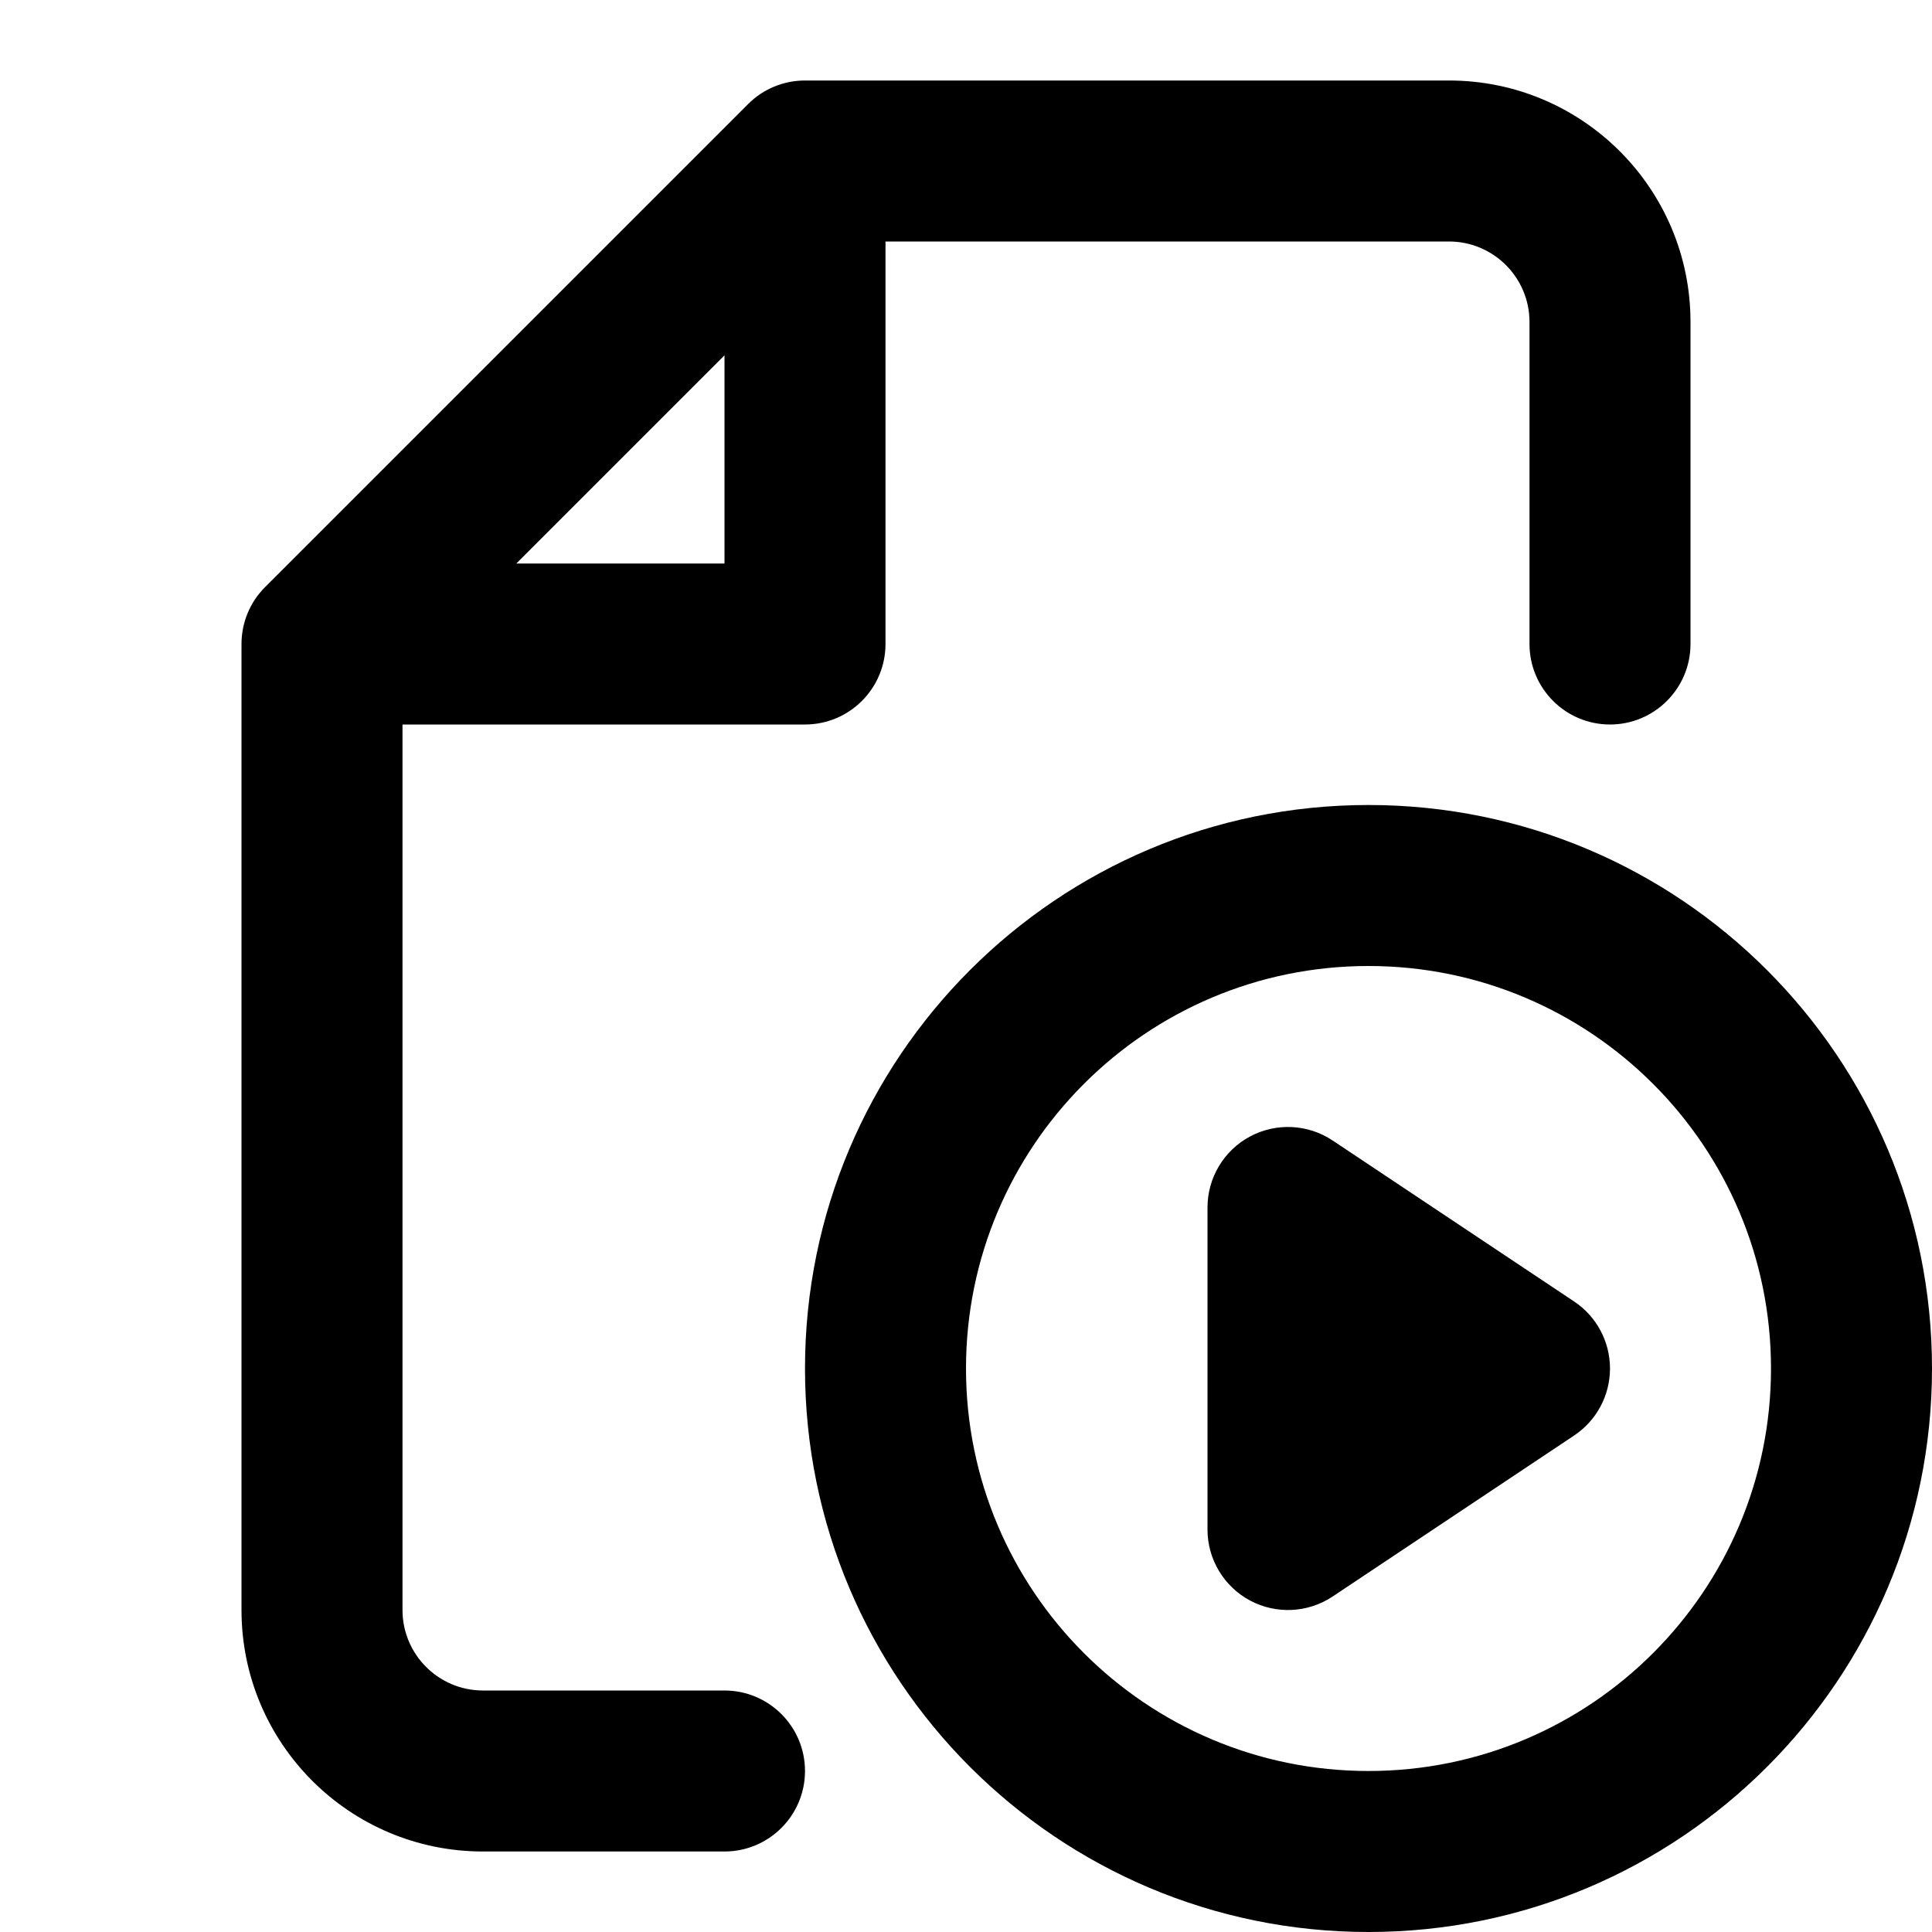
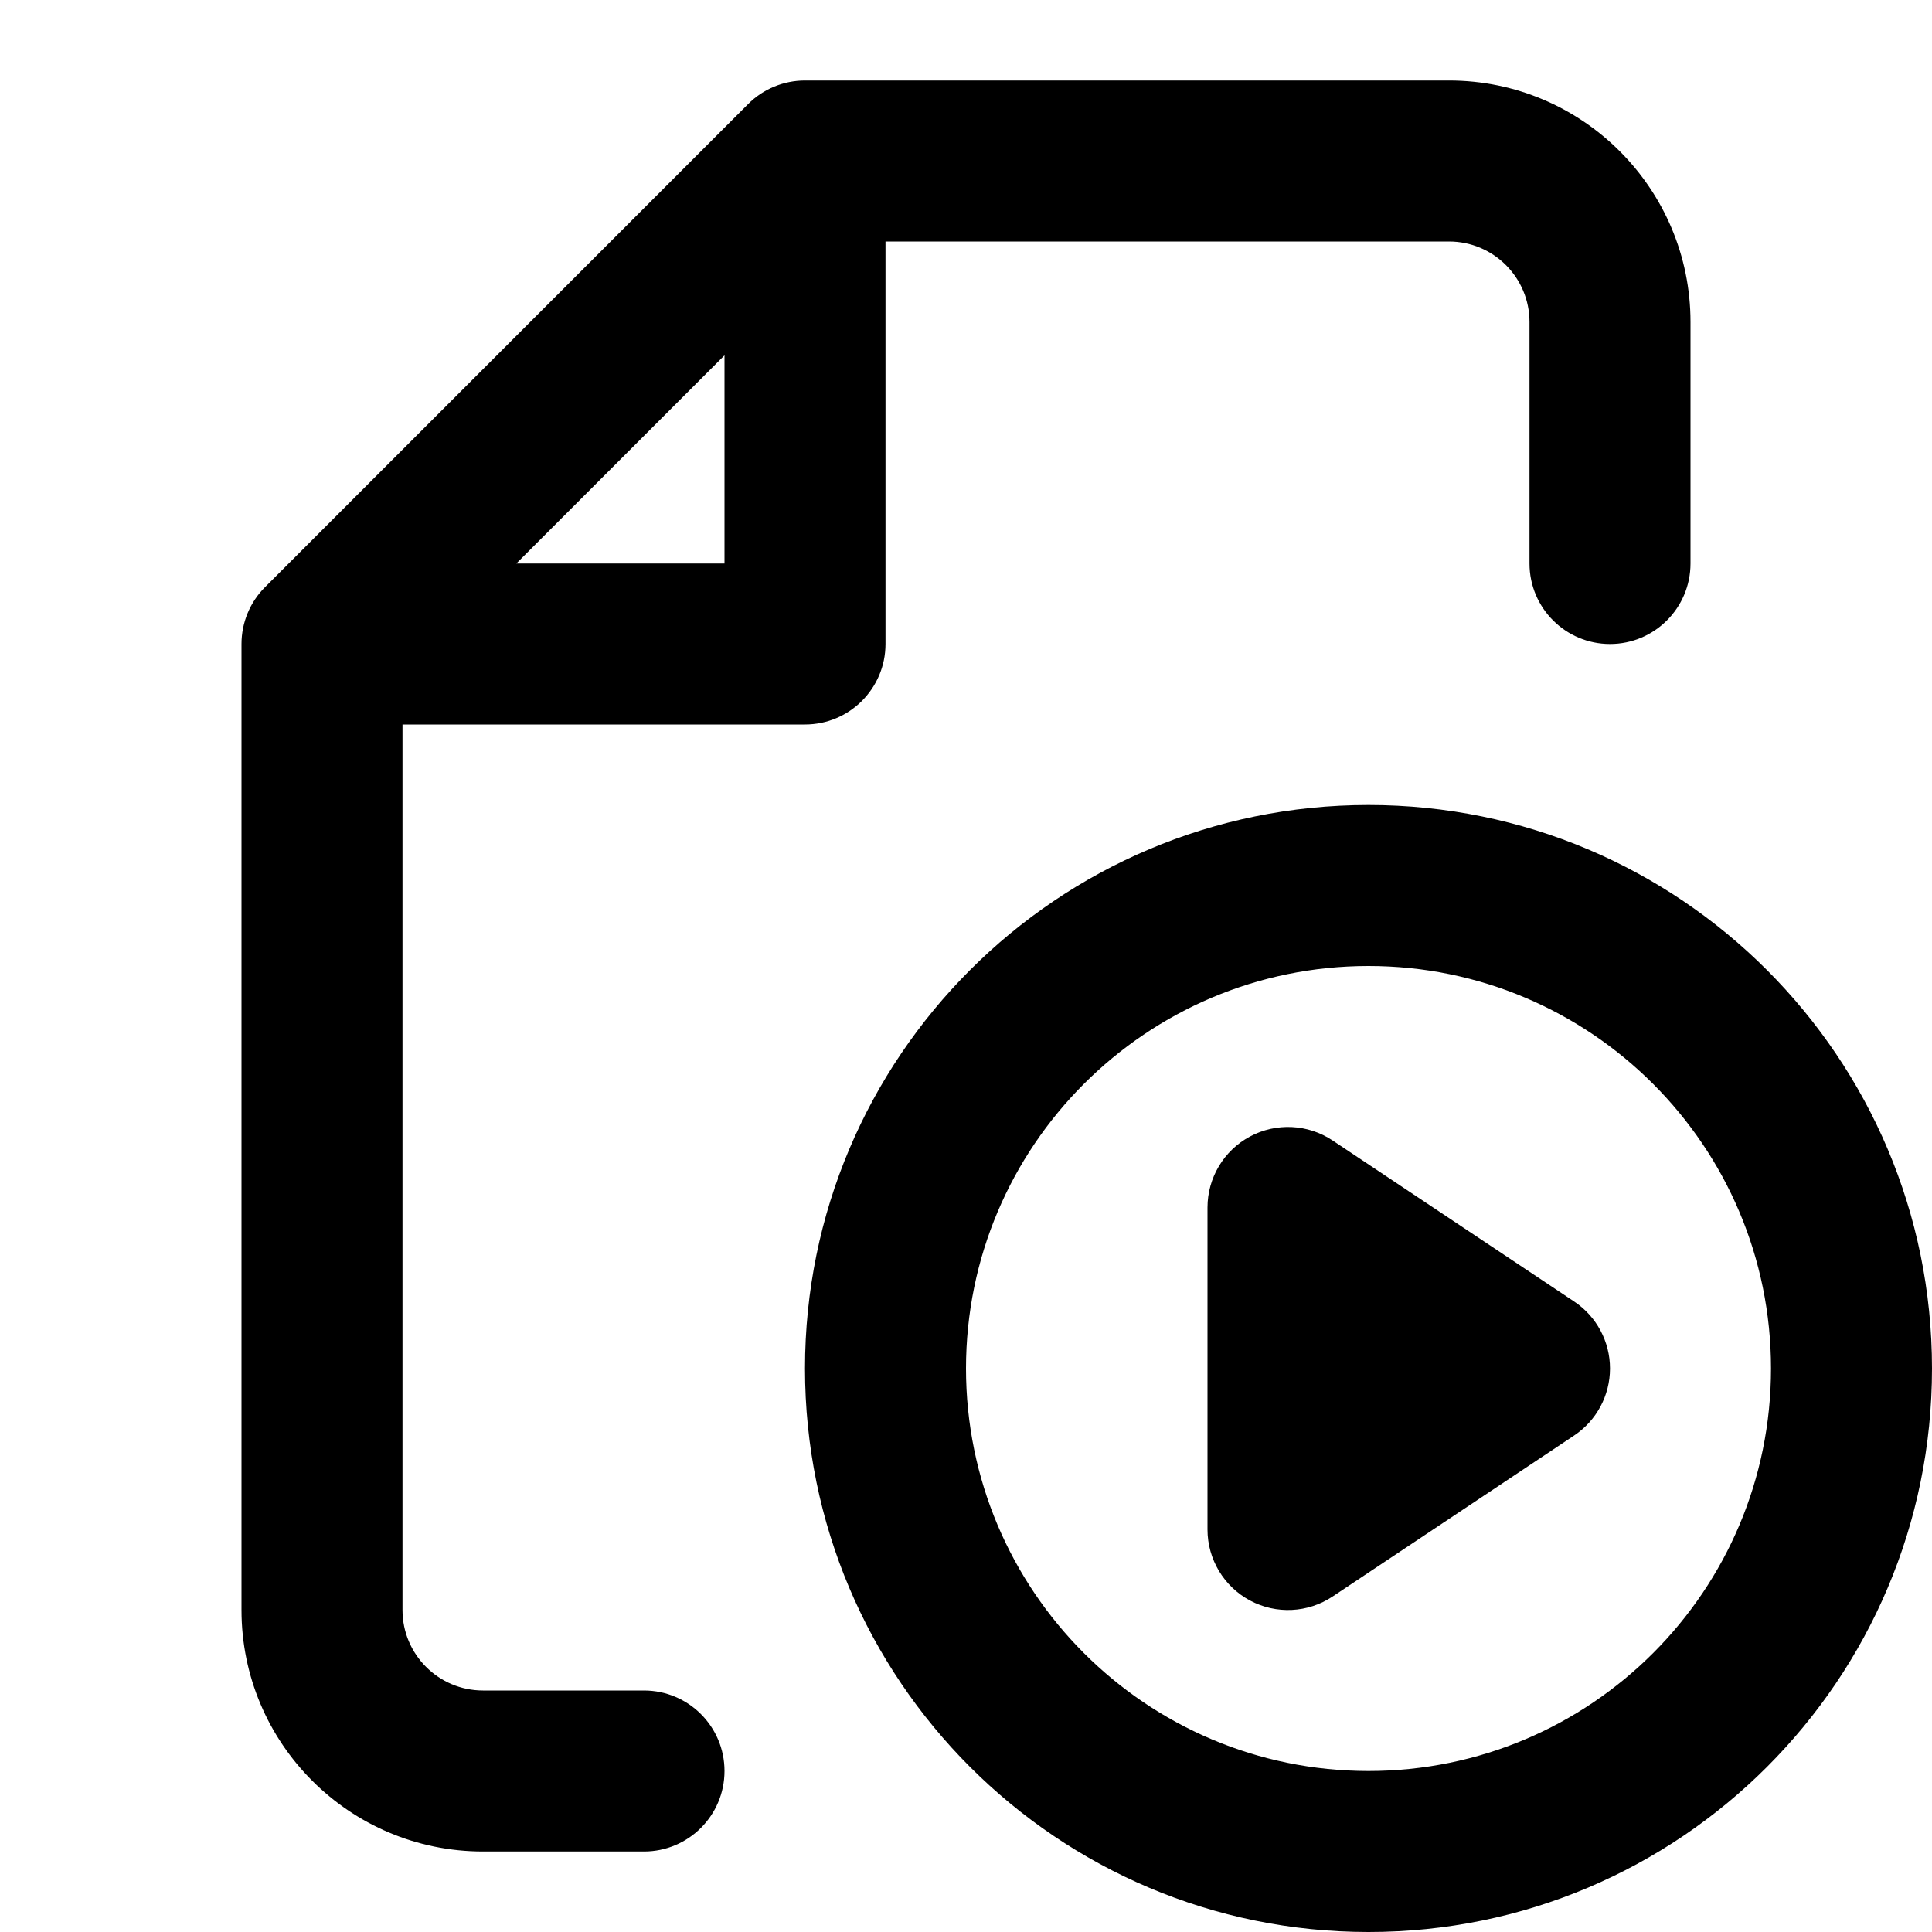
<svg xmlns="http://www.w3.org/2000/svg" width="24" height="24" viewBox="0 0 24 24" fill="none">
-   <path fill-rule="evenodd" clip-rule="evenodd" d="M10 1C9.735 1 9.48 1.105 9.293 1.293L3.293 7.293C3.105 7.48 3 7.735 3 8V20C3 21.657 4.343 23 6 23H9C9.552 23 10 22.552 10 22C10 21.448 9.552 21 9 21H6C5.448 21 5 20.552 5 20V9H10C10.552 9 11 8.552 11 8V3H18C18.552 3 19 3.448 19 4V8C19 8.552 19.448 9 20 9C20.552 9 21 8.552 21 8V4C21 2.343 19.657 1 18 1H10ZM9 7H6.414L9 4.414V7ZM12 17C12 14.239 14.239 12 17 12C19.761 12 22 14.239 22 17C22 19.761 19.761 22 17 22C14.239 22 12 19.761 12 17ZM17 10C13.134 10 10 13.134 10 17C10 20.866 13.134 24 17 24C20.866 24 24 20.866 24 17C24 13.134 20.866 10 17 10ZM16.555 14.168C16.248 13.963 15.853 13.944 15.528 14.118C15.203 14.292 15 14.631 15 15V19C15 19.369 15.203 19.708 15.528 19.882C15.853 20.056 16.248 20.037 16.555 19.832L19.555 17.832C19.833 17.647 20 17.334 20 17C20 16.666 19.833 16.353 19.555 16.168L16.555 14.168Z" fill="black" />
+   <path fill-rule="evenodd" clip-rule="evenodd" d="M10 1C9.735 1 9.48 1.105 9.293 1.293L3.293 7.293C3.105 7.48 3 7.735 3 8V20C3 21.657 4.343 23 6 23H8C8.552 23 9 22.552 9 22C9 21.448 8.552 21 8 21H6C5.448 21 5 20.552 5 20V9H10C10.552 9 11 8.552 11 8V3H18C18.552 3 19 3.448 19 4V7C19 7.552 19.448 8 20 8C20.552 8 21 7.552 21 7V4C21 2.343 19.657 1 18 1H10ZM9 7H6.414L9 4.414V7ZM12 17C12 14.239 14.239 12 17 12C19.761 12 22 14.239 22 17C22 19.761 19.761 22 17 22C14.239 22 12 19.761 12 17ZM17 10C13.134 10 10 13.134 10 17C10 20.866 13.134 24 17 24C20.866 24 24 20.866 24 17C24 13.134 20.866 10 17 10ZM16.555 14.168C16.248 13.963 15.853 13.944 15.528 14.118C15.203 14.292 15 14.631 15 15V19C15 19.369 15.203 19.708 15.528 19.882C15.853 20.056 16.248 20.037 16.555 19.832L19.555 17.832C19.833 17.647 20 17.334 20 17C20 16.666 19.833 16.353 19.555 16.168L16.555 14.168Z" fill="black" />
</svg>
